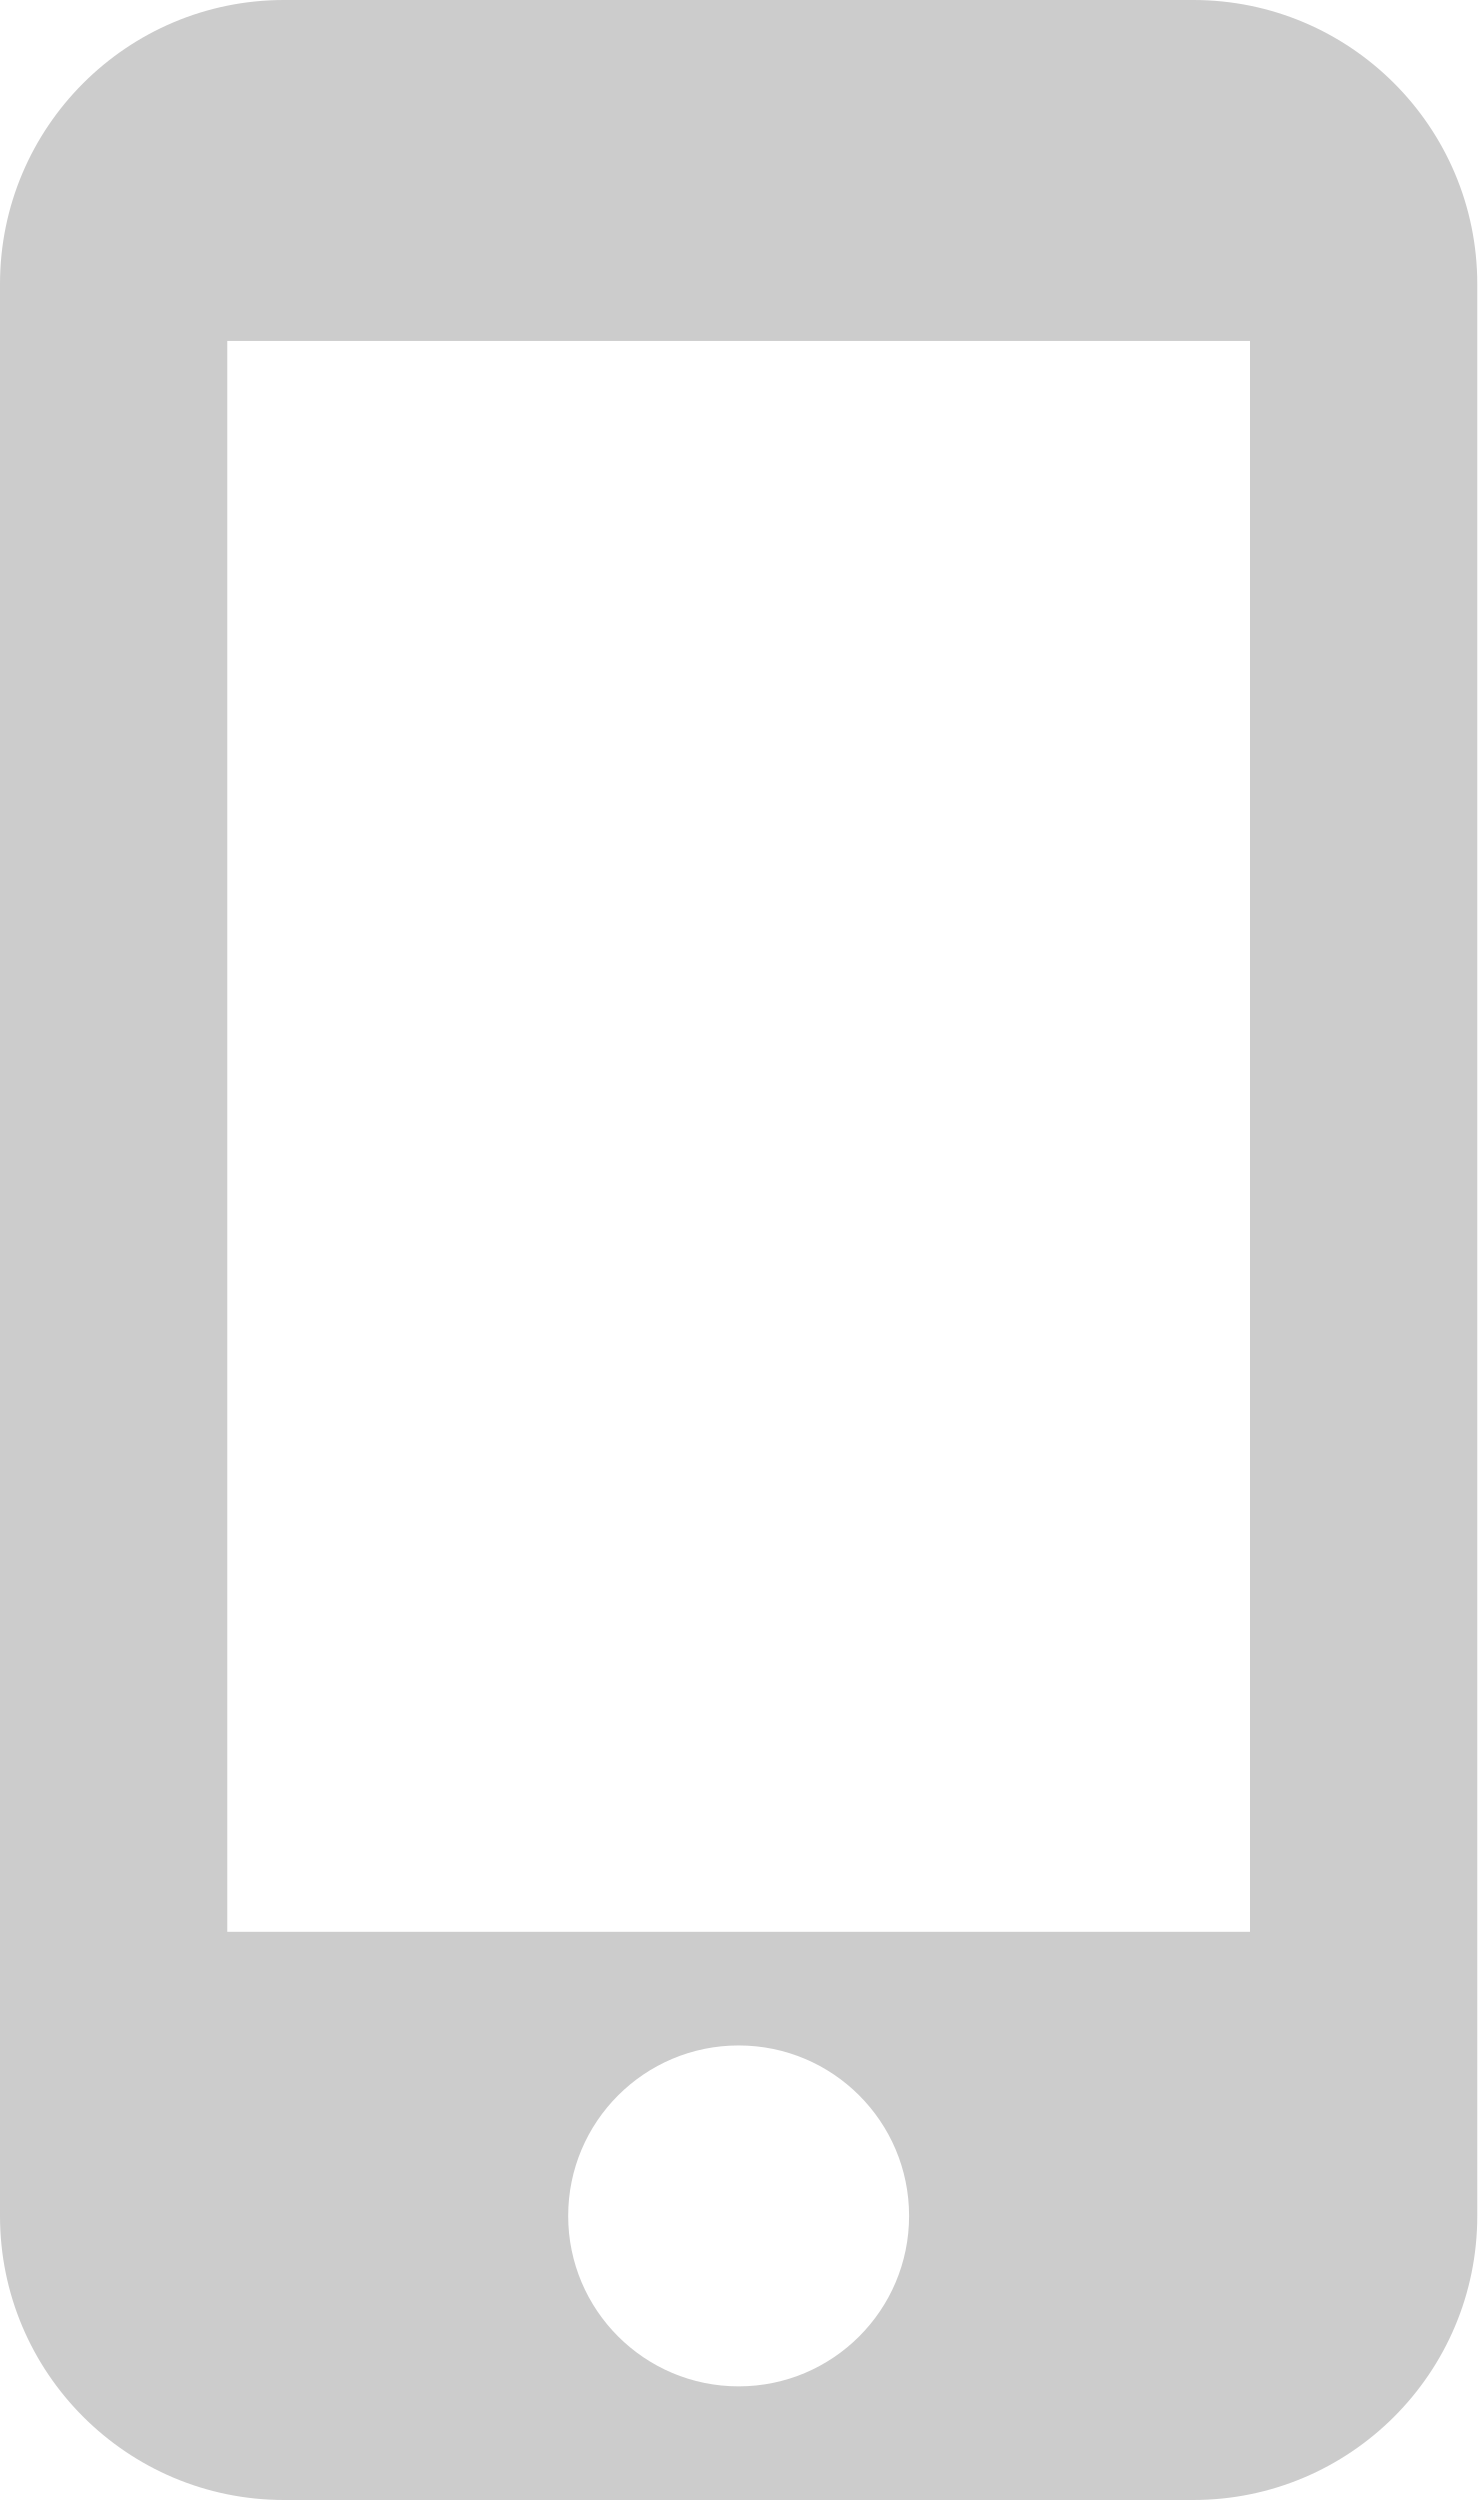
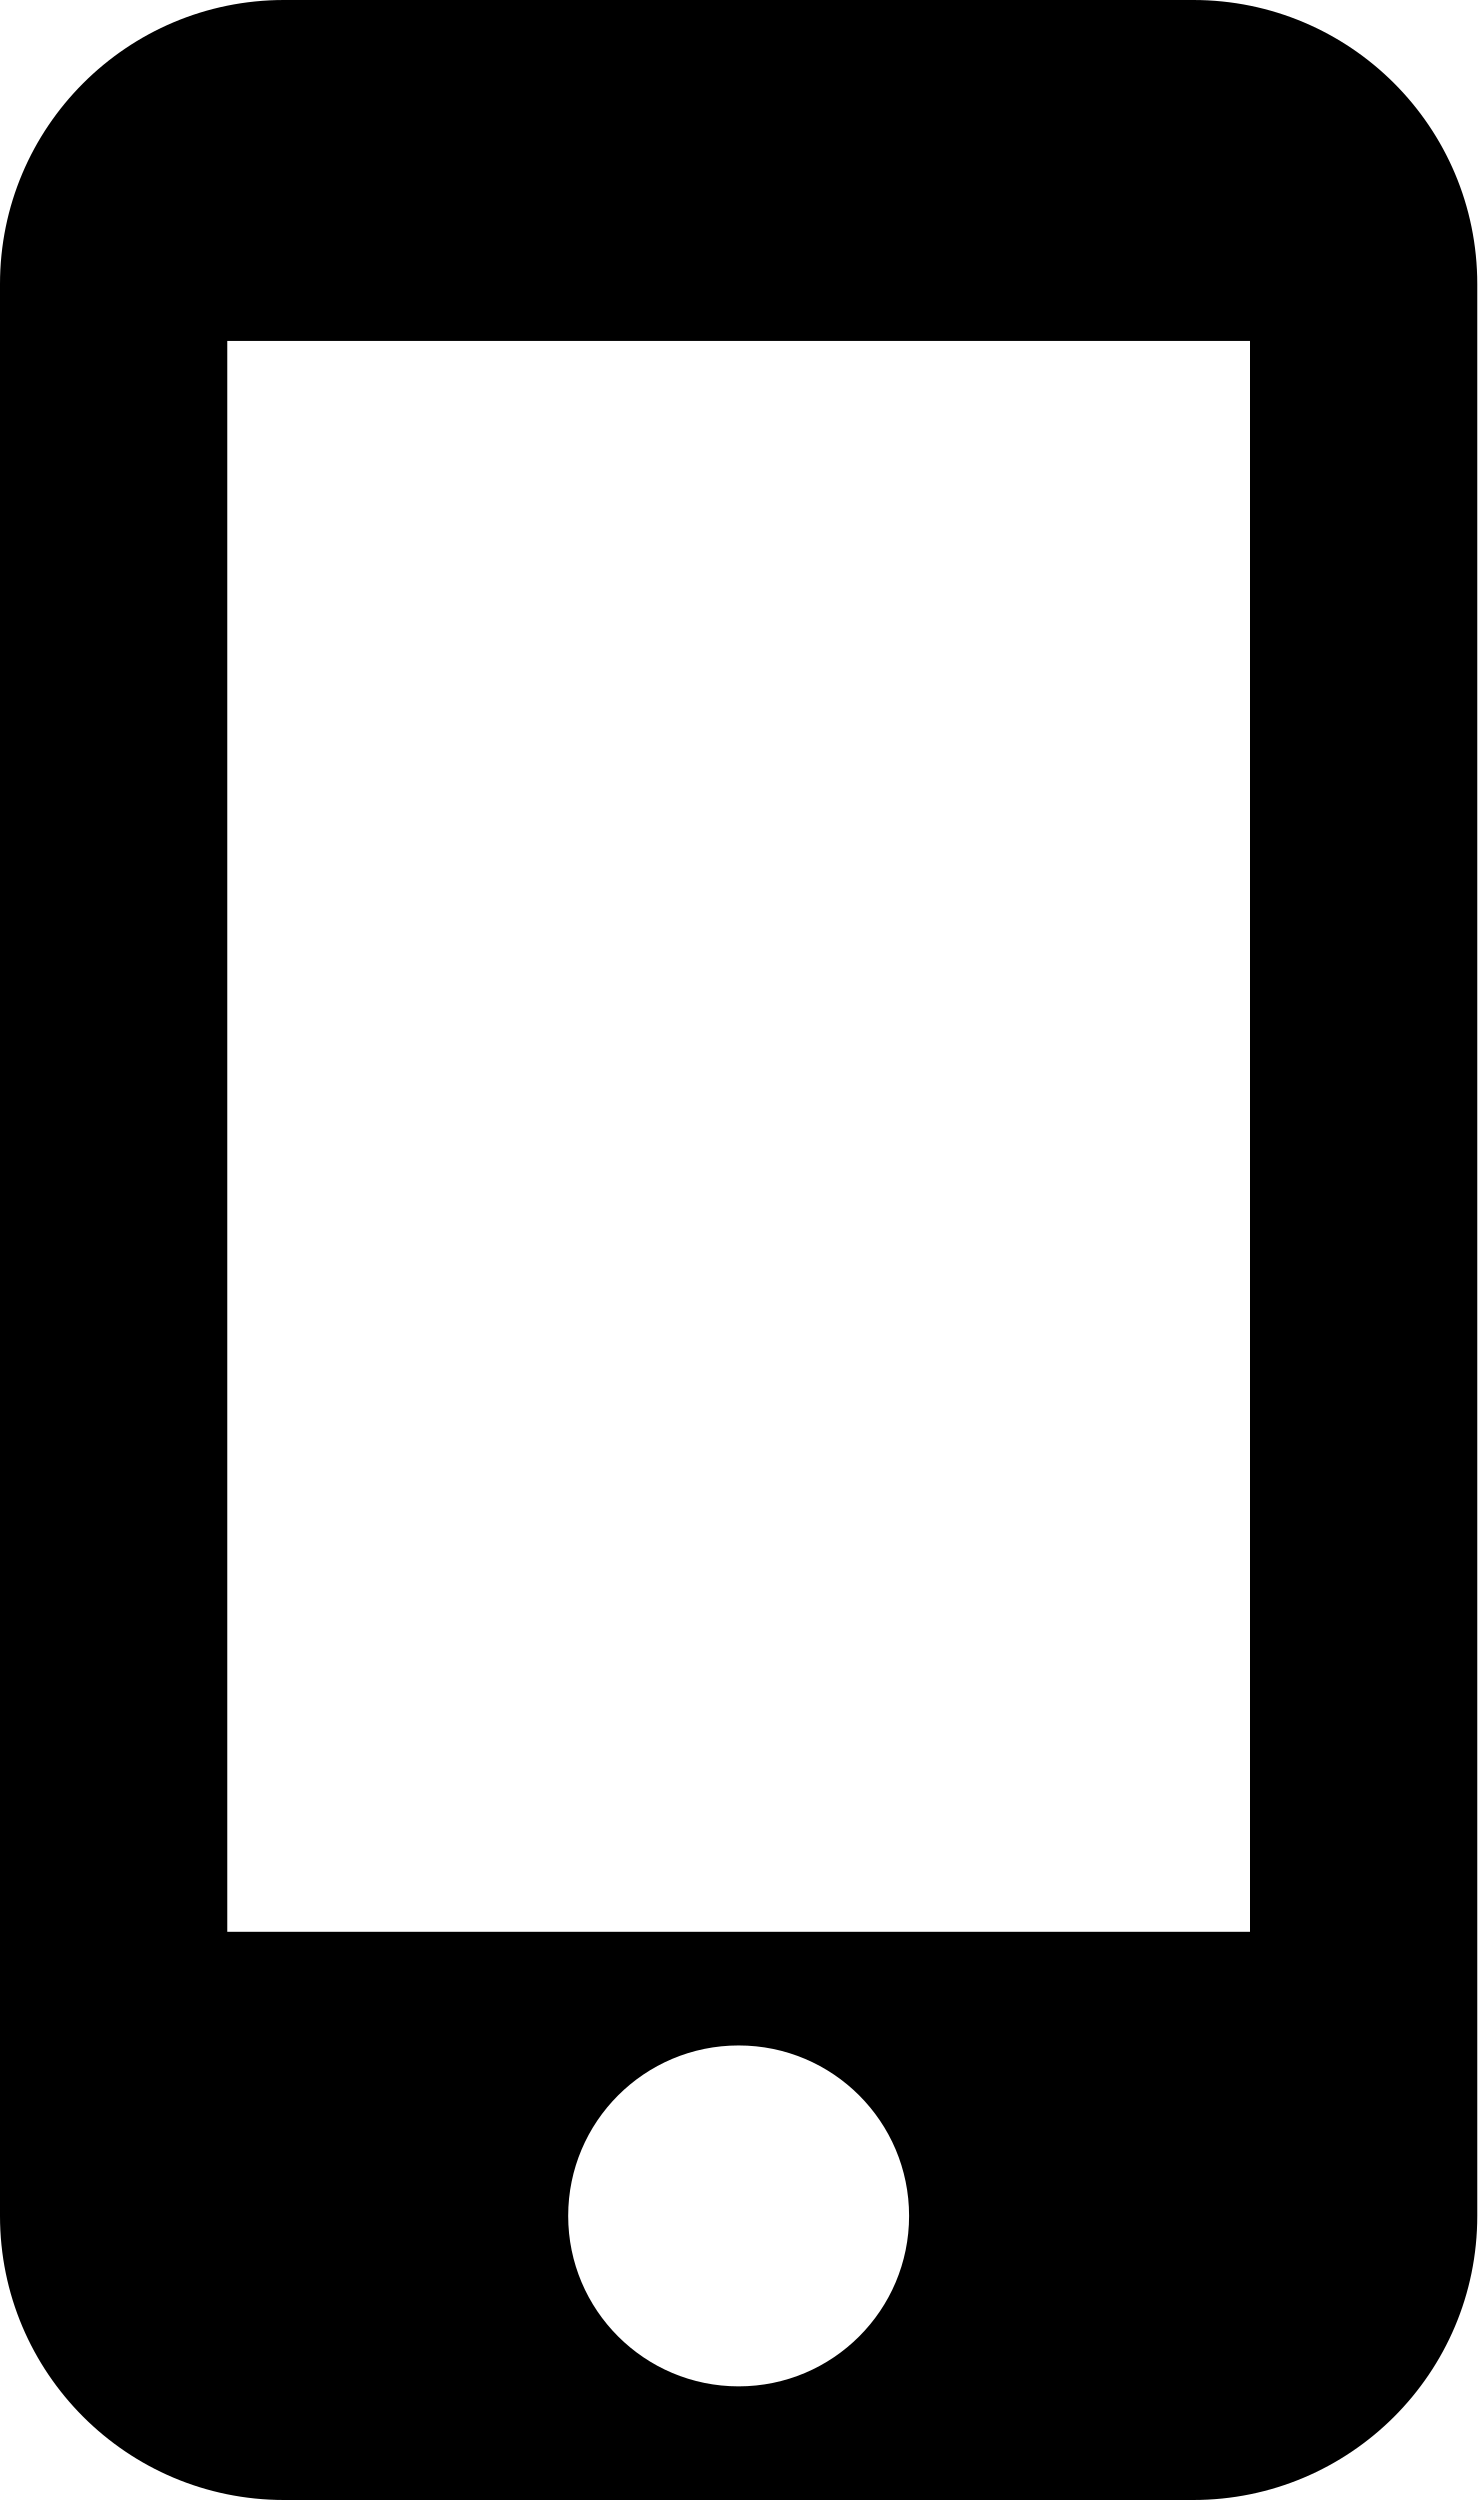
<svg xmlns="http://www.w3.org/2000/svg" width="13" height="22" viewBox="0 0 13 22">
-   <defs>
-     <style>
-       .cls-1 {
-         fill: #ccc;
-         fill-rule: evenodd;
-       }
-     </style>
-   </defs>
-   <path id="phone_icon" data-name="phone icon" class="cls-1" d="M565,3422h-9v-14h9v14Zm-4.5,4a1.5,1.5,0,1,1,1.5-1.5A1.5,1.5,0,0,1,560.5,3426Zm4-21h-8a2.5,2.5,0,0,0-2.5,2.5v17a2.5,2.5,0,0,0,2.5,2.5h8a2.5,2.5,0,0,0,2.5-2.5v-17A2.5,2.5,0,0,0,564.5,3405Z" transform="translate(-554 -3405)" />
+   <path d="M565,3422h-9v-14h9v14Zm-4.5,4a1.5,1.5,0,1,1,1.5-1.5A1.5,1.5,0,0,1,560.5,3426Zm4-21h-8a2.5,2.5,0,0,0-2.5,2.5v17a2.5,2.5,0,0,0,2.5,2.5h8a2.5,2.5,0,0,0,2.5-2.5v-17A2.5,2.5,0,0,0,564.5,3405Z" transform="translate(-554 -3405)" />
</svg>
